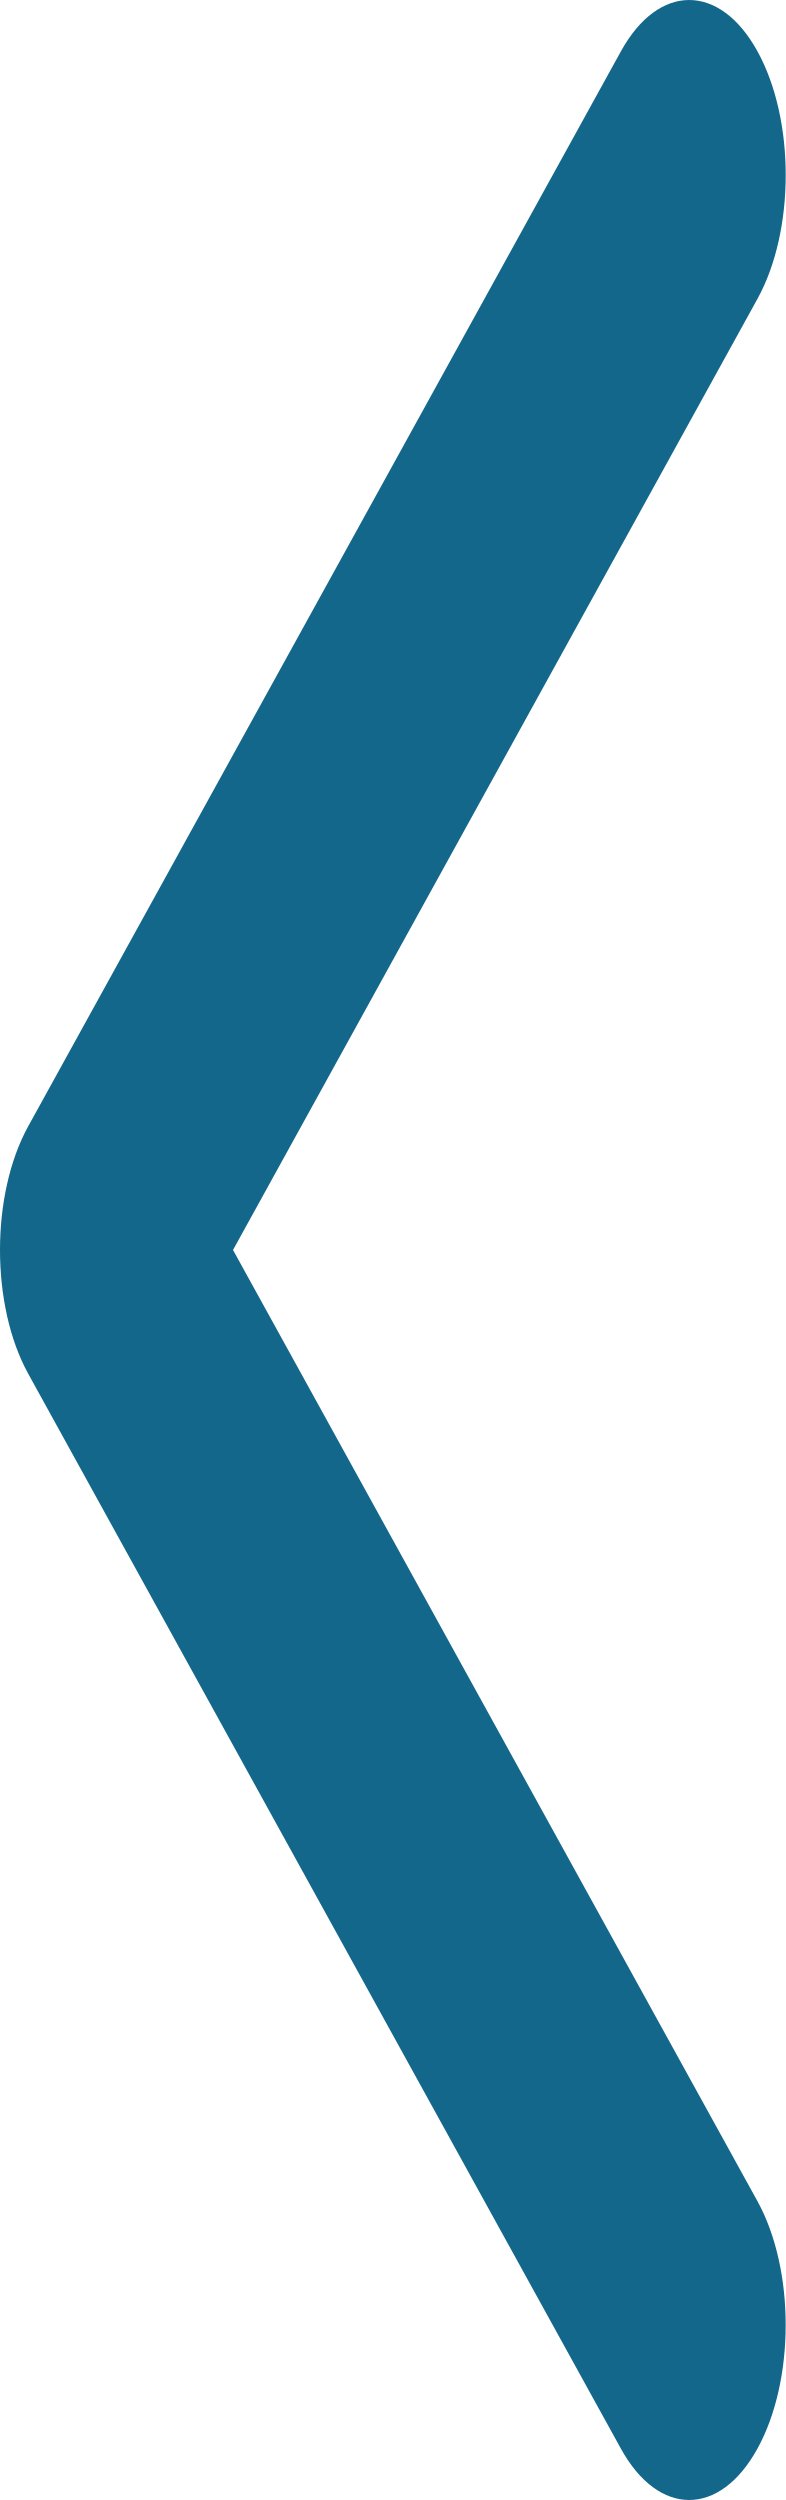
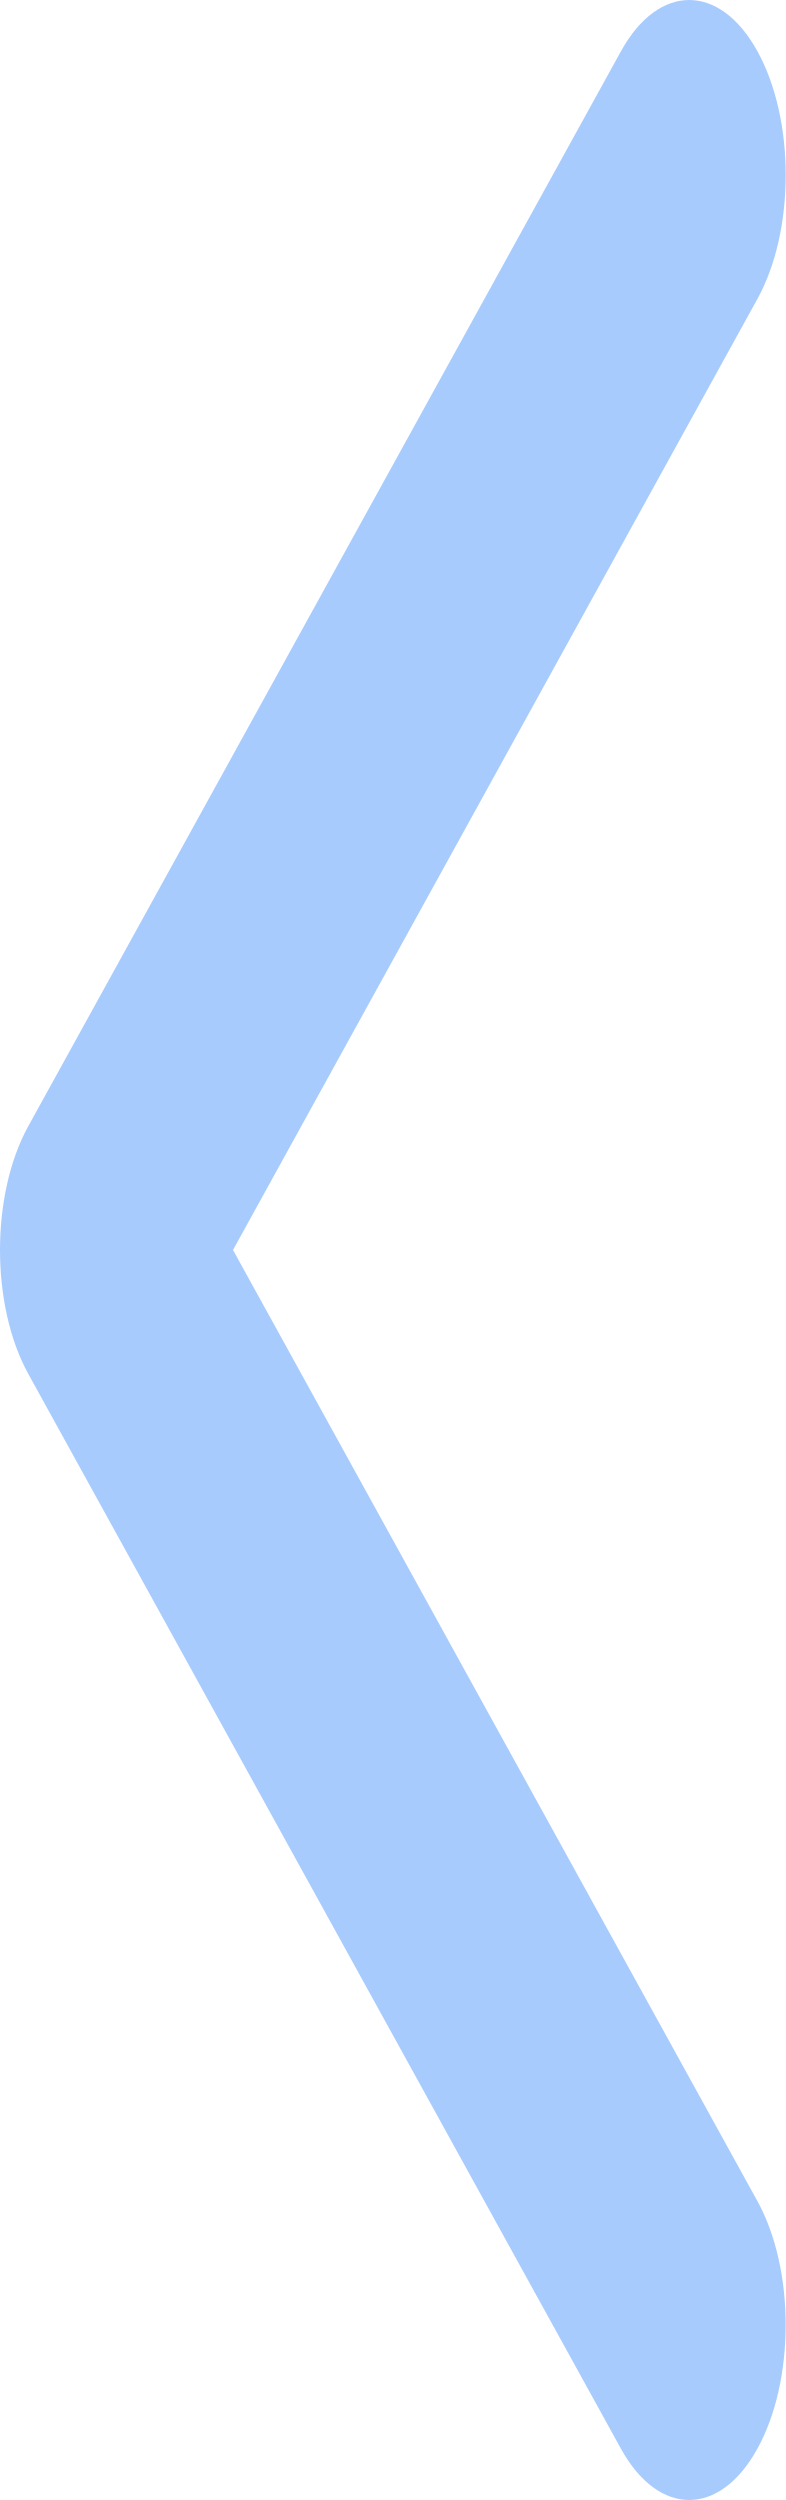
<svg xmlns="http://www.w3.org/2000/svg" version="1.1" id="Capa_1" x="0px" y="0px" width="22" height="70" viewBox="0 0 22 70" xml:space="preserve">
  <defs id="defs24047" />
-   <g id="g24012" transform="matrix(0.0854155,0,0,0.15492,-8.297347,-1.1619003e-4)" style="fill:#13678a;fill-opacity:1">
-     <path d="m 97.141,225.92 c 0,-8.095 3.091,-16.192 9.259,-22.366 L 300.689,9.27 c 12.359,-12.359 32.397,-12.359 44.751,0 12.354,12.354 12.354,32.388 0,44.748 L 173.525,225.92 345.428,397.829 c 12.354,12.354 12.354,32.391 0,44.744 -12.354,12.365 -32.386,12.365 -44.745,0 L 106.393,248.292 c -6.167,-6.177 -9.252,-14.274 -9.252,-22.372 z" id="path24010" style="fill:#13678a;fill-opacity:1" />
+   <g id="g24012" transform="matrix(0.0854155,0,0,0.15492,-8.297347,-1.1619003e-4)" style="fill:#a8cbfe;fill-opacity:1;stroke:none;stroke-opacity:1">
+     <path d="m 97.141,225.92 c 0,-8.095 3.091,-16.192 9.259,-22.366 L 300.689,9.27 c 12.359,-12.359 32.397,-12.359 44.751,0 12.354,12.354 12.354,32.388 0,44.748 L 173.525,225.92 345.428,397.829 c 12.354,12.354 12.354,32.391 0,44.744 -12.354,12.365 -32.386,12.365 -44.745,0 L 106.393,248.292 c -6.167,-6.177 -9.252,-14.274 -9.252,-22.372 z" id="path24010" style="fill:#a8cbfe;fill-opacity:1;stroke:none;stroke-opacity:1" />
  </g>
  <g id="g24014" transform="translate(-97.141,-7.5e-4)">
</g>
  <g id="g24016" transform="translate(-97.141,-7.5e-4)">
</g>
  <g id="g24018" transform="translate(-97.141,-7.5e-4)">
</g>
  <g id="g24020" transform="translate(-97.141,-7.5e-4)">
</g>
  <g id="g24022" transform="translate(-97.141,-7.5e-4)">
</g>
  <g id="g24024" transform="translate(-97.141,-7.5e-4)">
</g>
  <g id="g24026" transform="translate(-97.141,-7.5e-4)">
</g>
  <g id="g24028" transform="translate(-97.141,-7.5e-4)">
</g>
  <g id="g24030" transform="translate(-97.141,-7.5e-4)">
</g>
  <g id="g24032" transform="translate(-97.141,-7.5e-4)">
</g>
  <g id="g24034" transform="translate(-97.141,-7.5e-4)">
</g>
  <g id="g24036" transform="translate(-97.141,-7.5e-4)">
</g>
  <g id="g24038" transform="translate(-97.141,-7.5e-4)">
</g>
  <g id="g24040" transform="translate(-97.141,-7.5e-4)">
</g>
  <g id="g24042" transform="translate(-97.141,-7.5e-4)">
</g>
</svg>
